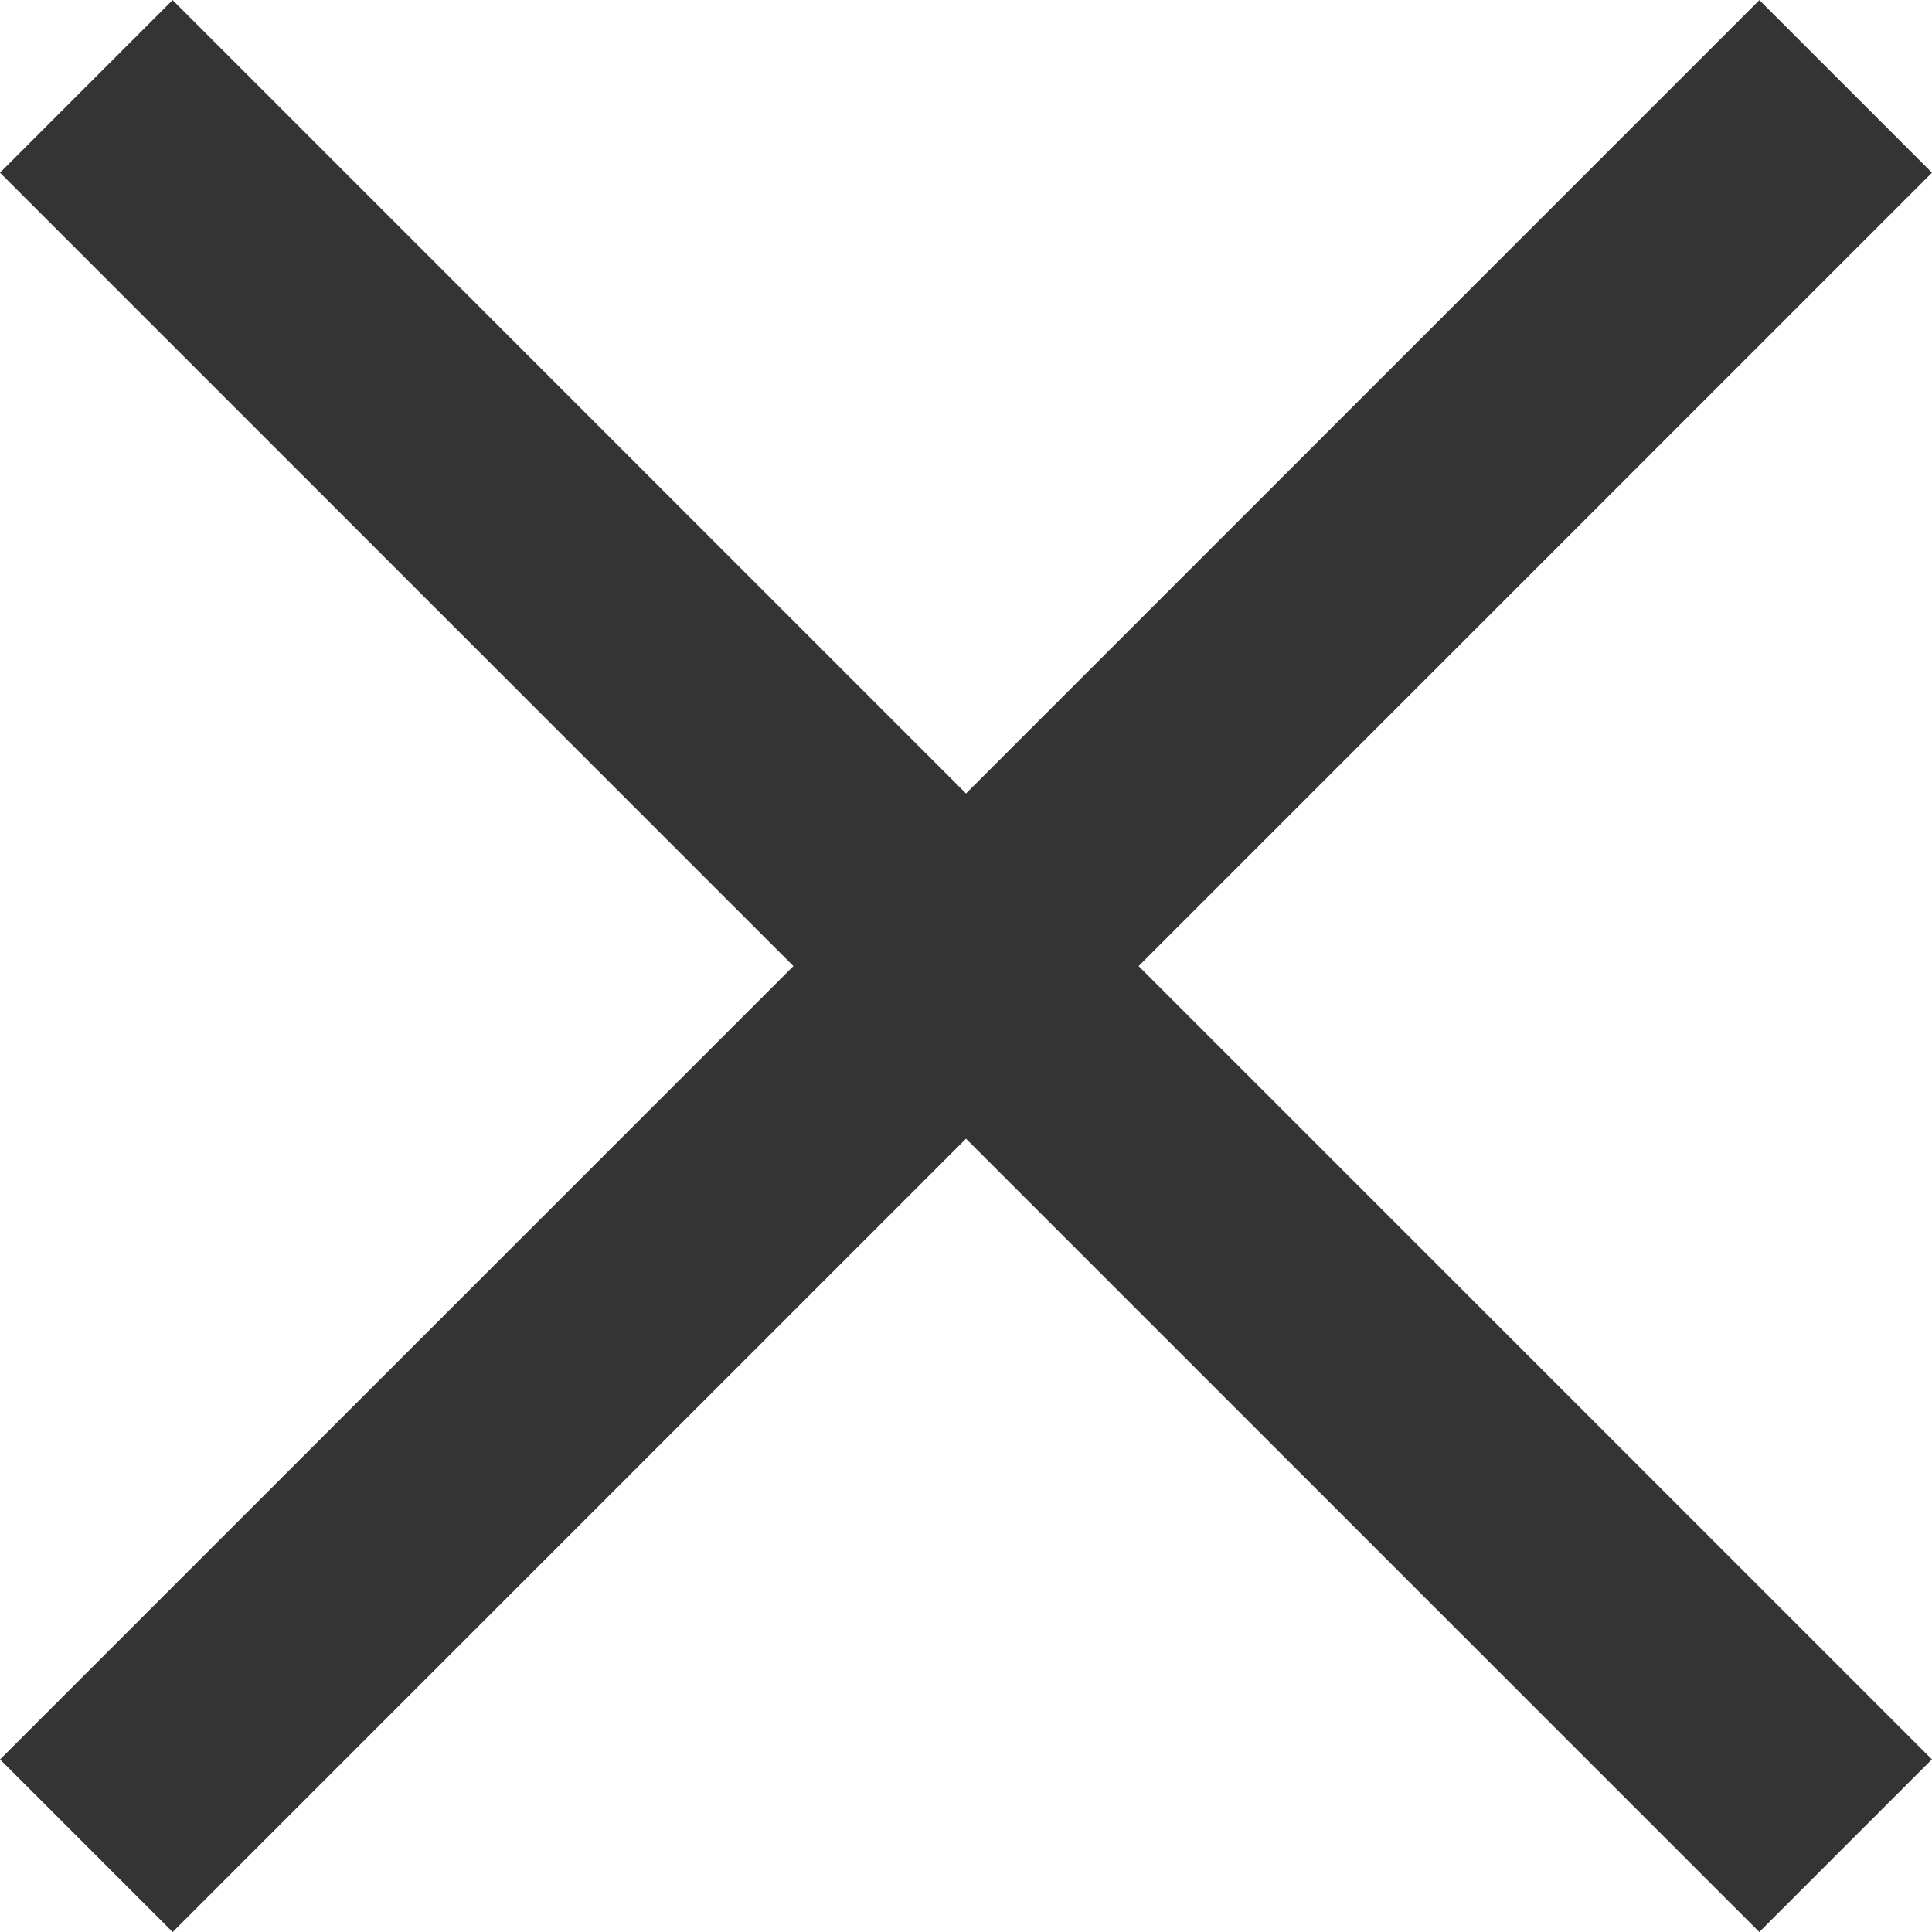
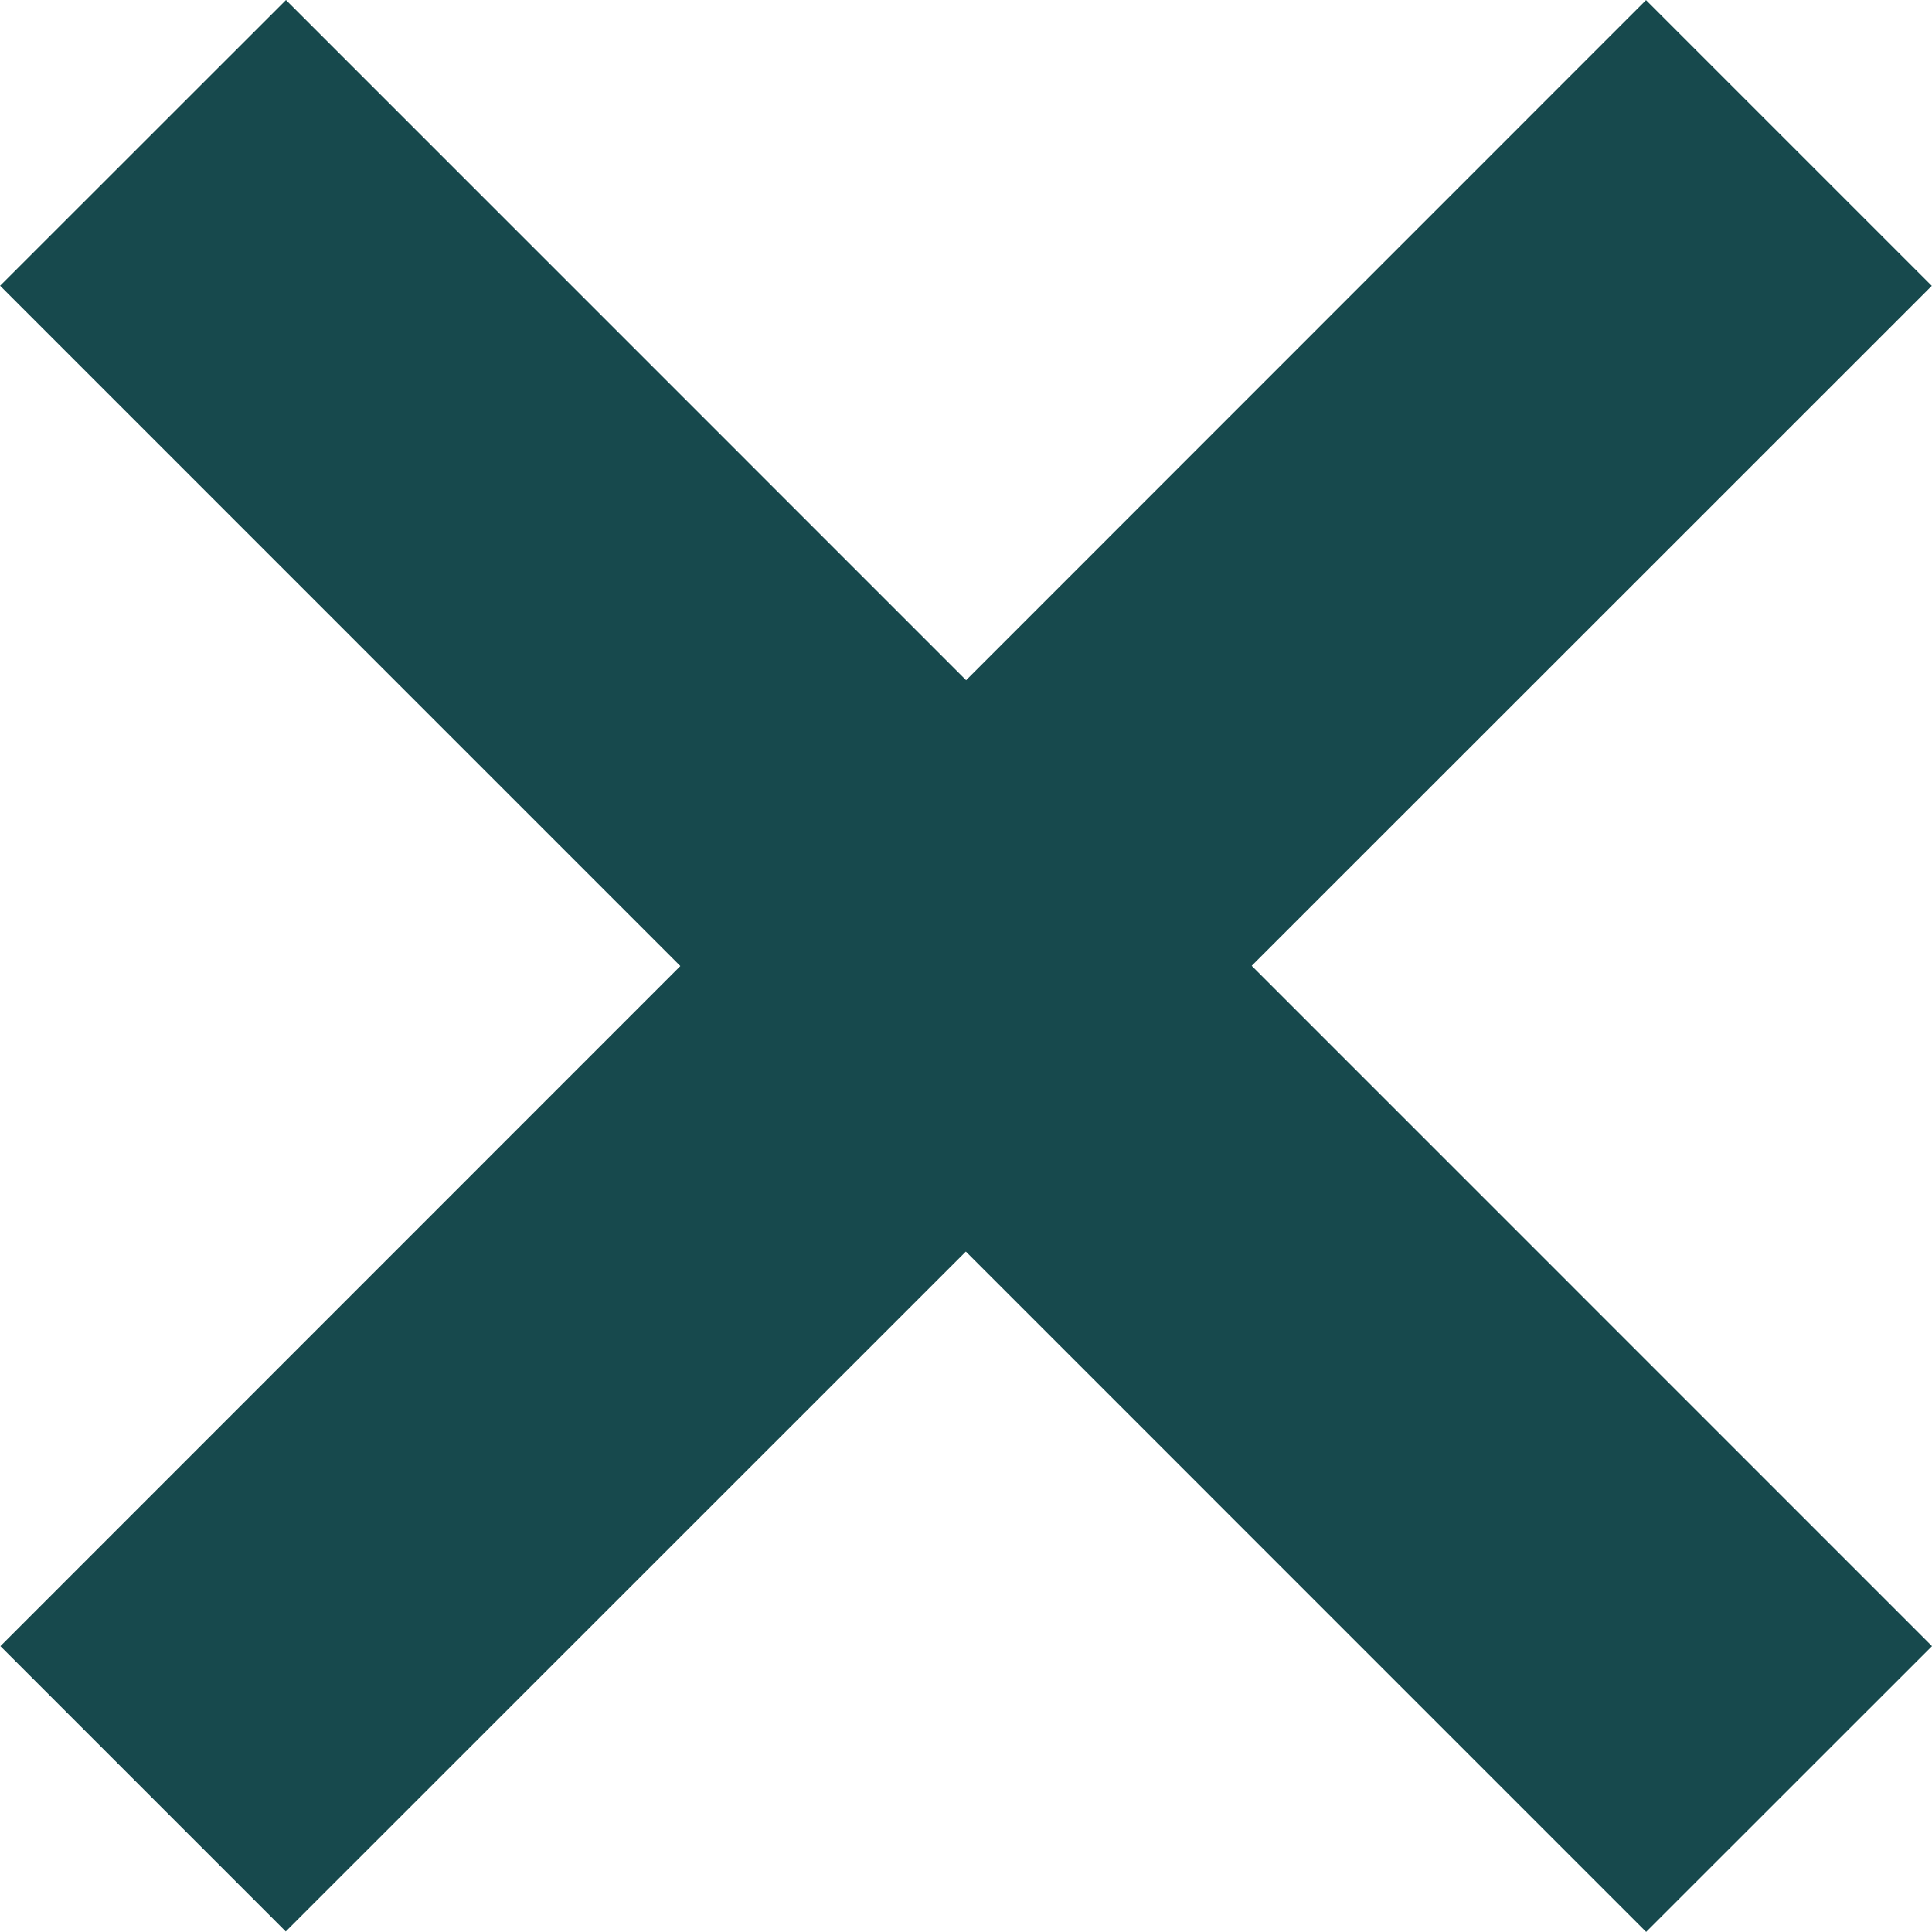
- <svg xmlns="http://www.w3.org/2000/svg" width="23.743" height="23.744" viewBox="0 0 23.743 23.744">
-   <g id="Group_1702" data-name="Group 1702" transform="translate(-328 1)">
-     <path id="Path_933_-_Outline" data-name="Path 933 - Outline" d="M20075.578,10759.81H20045v-3h30.578Z" transform="translate(-21452.168 6588.365) rotate(-45)" fill="#343434" />
-     <path id="Path_934_-_Outline" data-name="Path 934 - Outline" d="M20075.578,10759.81H20045v-3h30.578Z" transform="translate(-6237.621 -21781.168) rotate(45)" fill="#343434" />
+ <svg xmlns="http://www.w3.org/2000/svg" width="19.12" height="19.119" viewBox="0 0 19.12 19.119">
+   <g id="Group_2739" data-name="Group 2739" transform="translate(-179.466 -605.955)">
+     <path id="Path_6125" data-name="Path 6125" d="M-1820.243-22293.926l-16.29-16.291,2.829-2.828,16.29,16.291Z" transform="translate(2016 22919)" fill="#17494d" />
+     <path id="Path_6126" data-name="Path 6126" d="M14.876,17.7-1.414,1.414,1.414-1.414,17.7,14.876Z" transform="translate(197.17 607.37) rotate(90)" fill="#17494d" />
  </g>
</svg>
